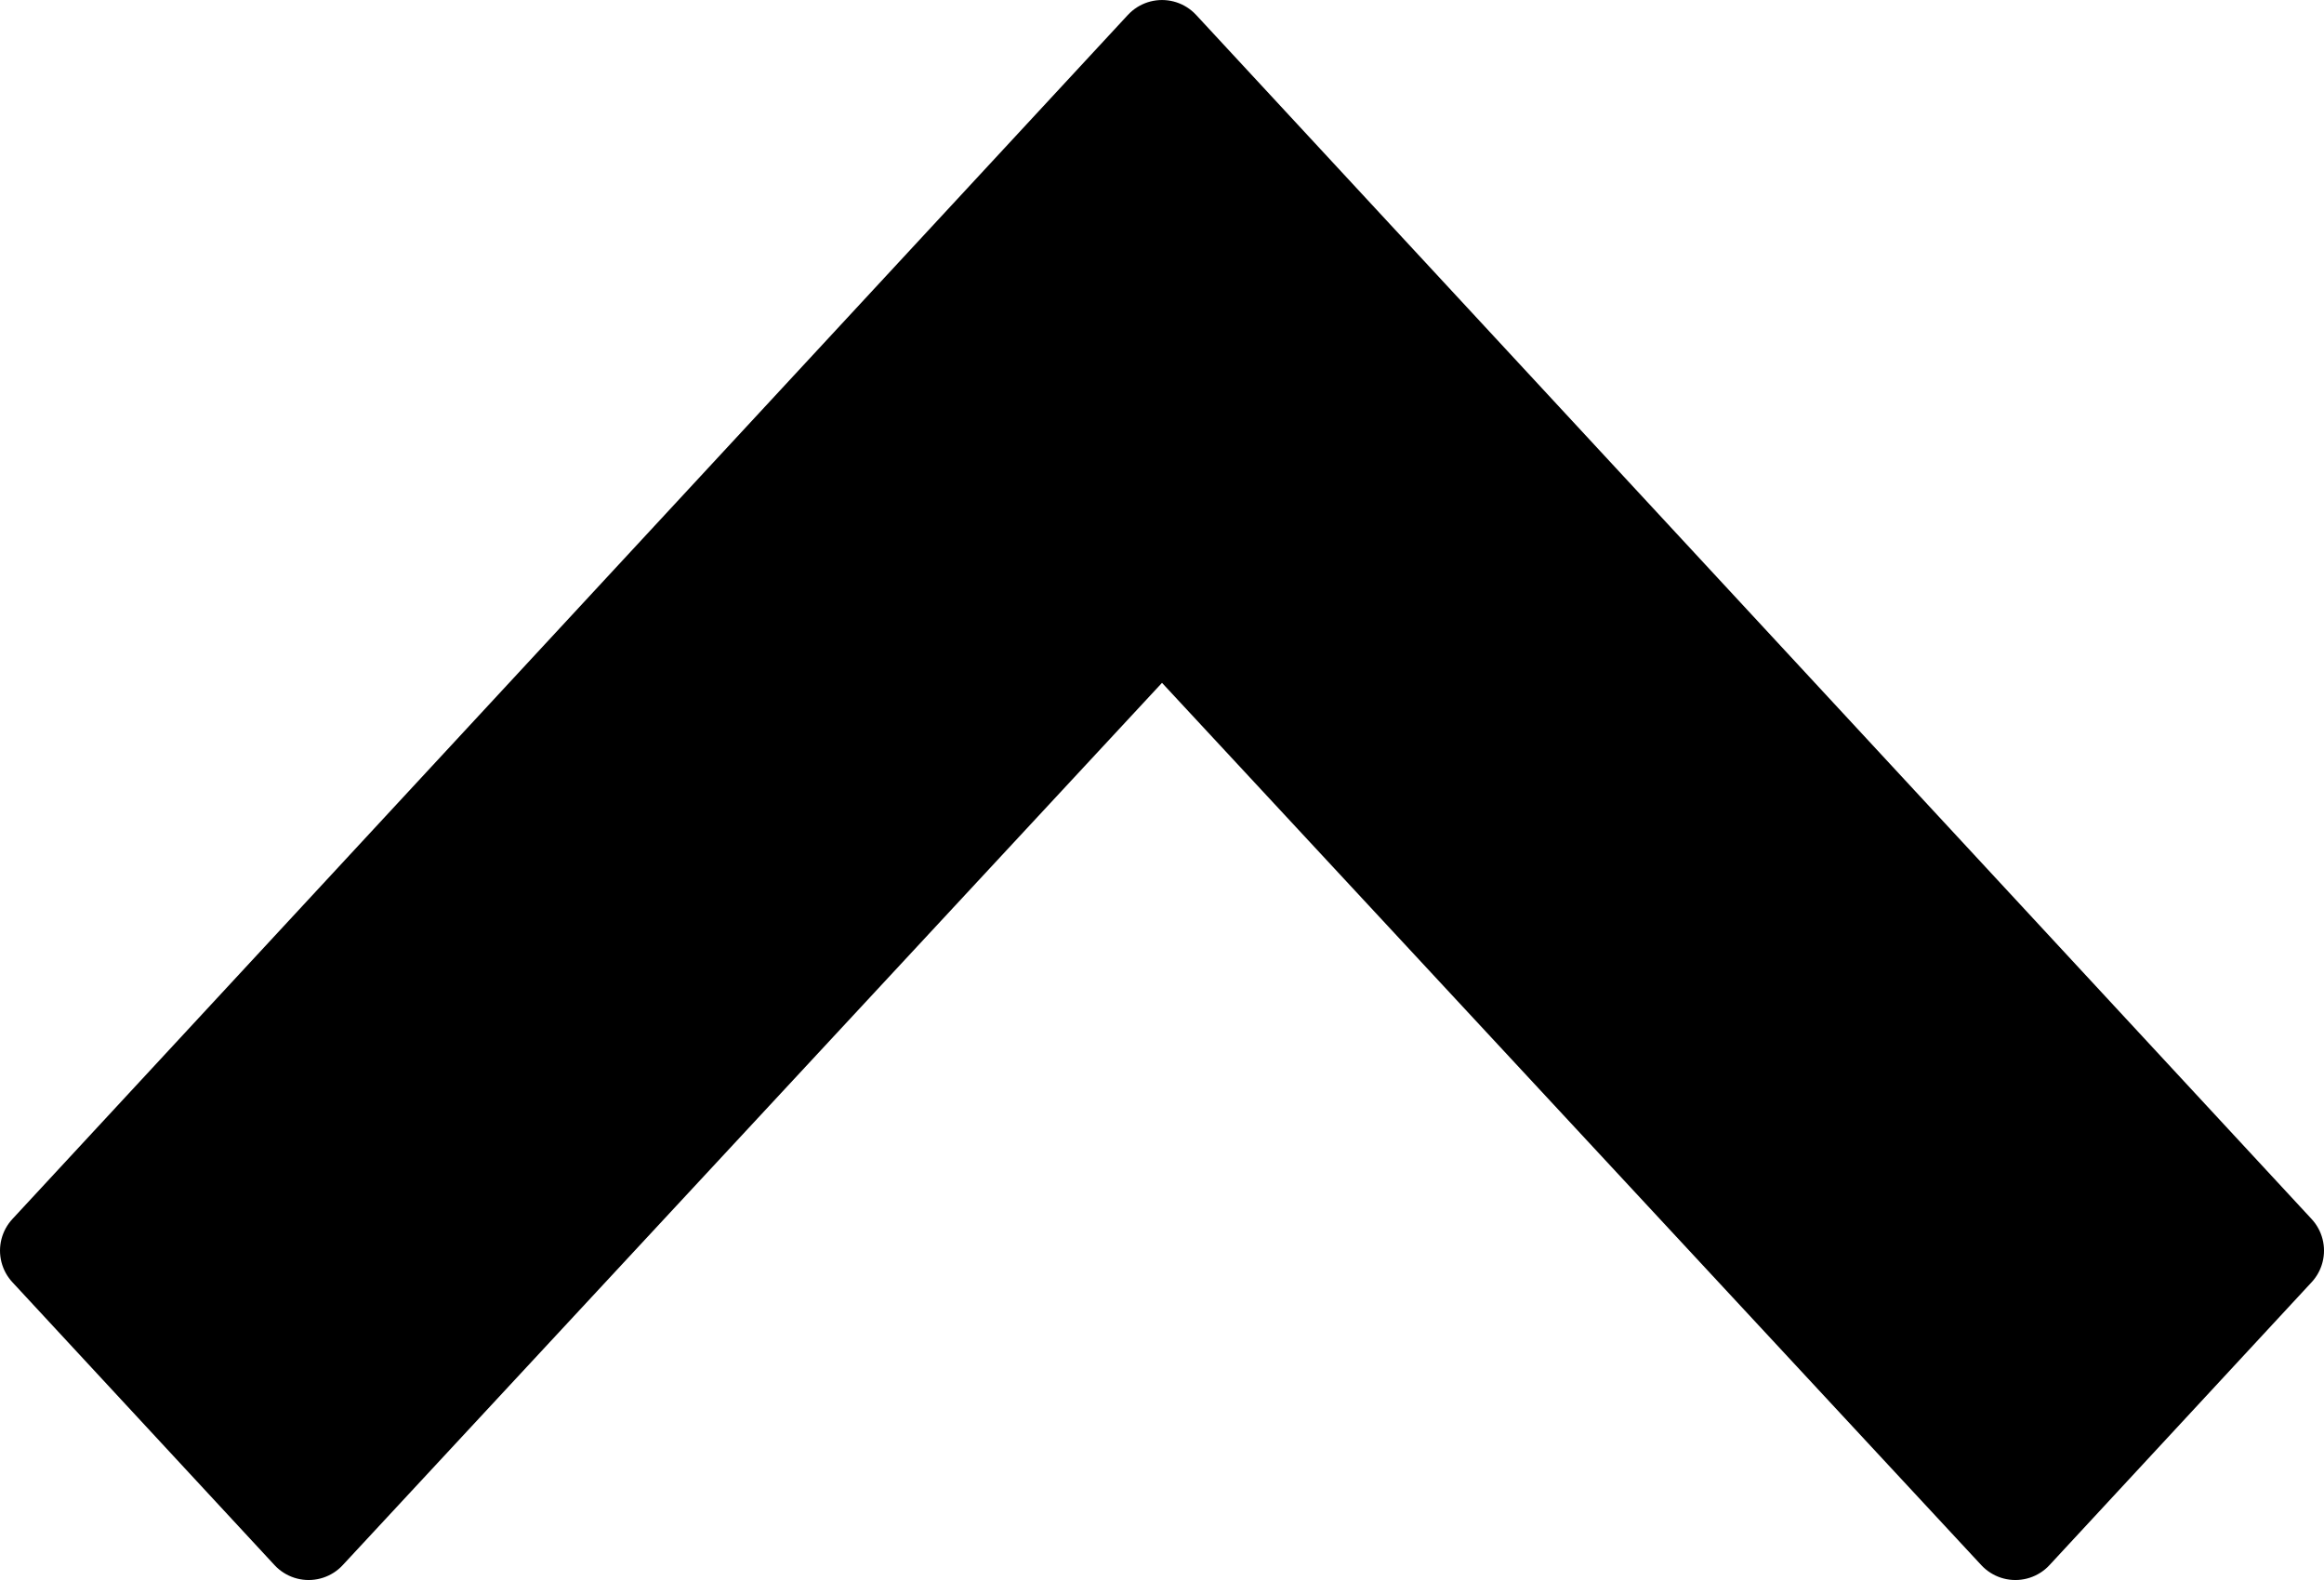
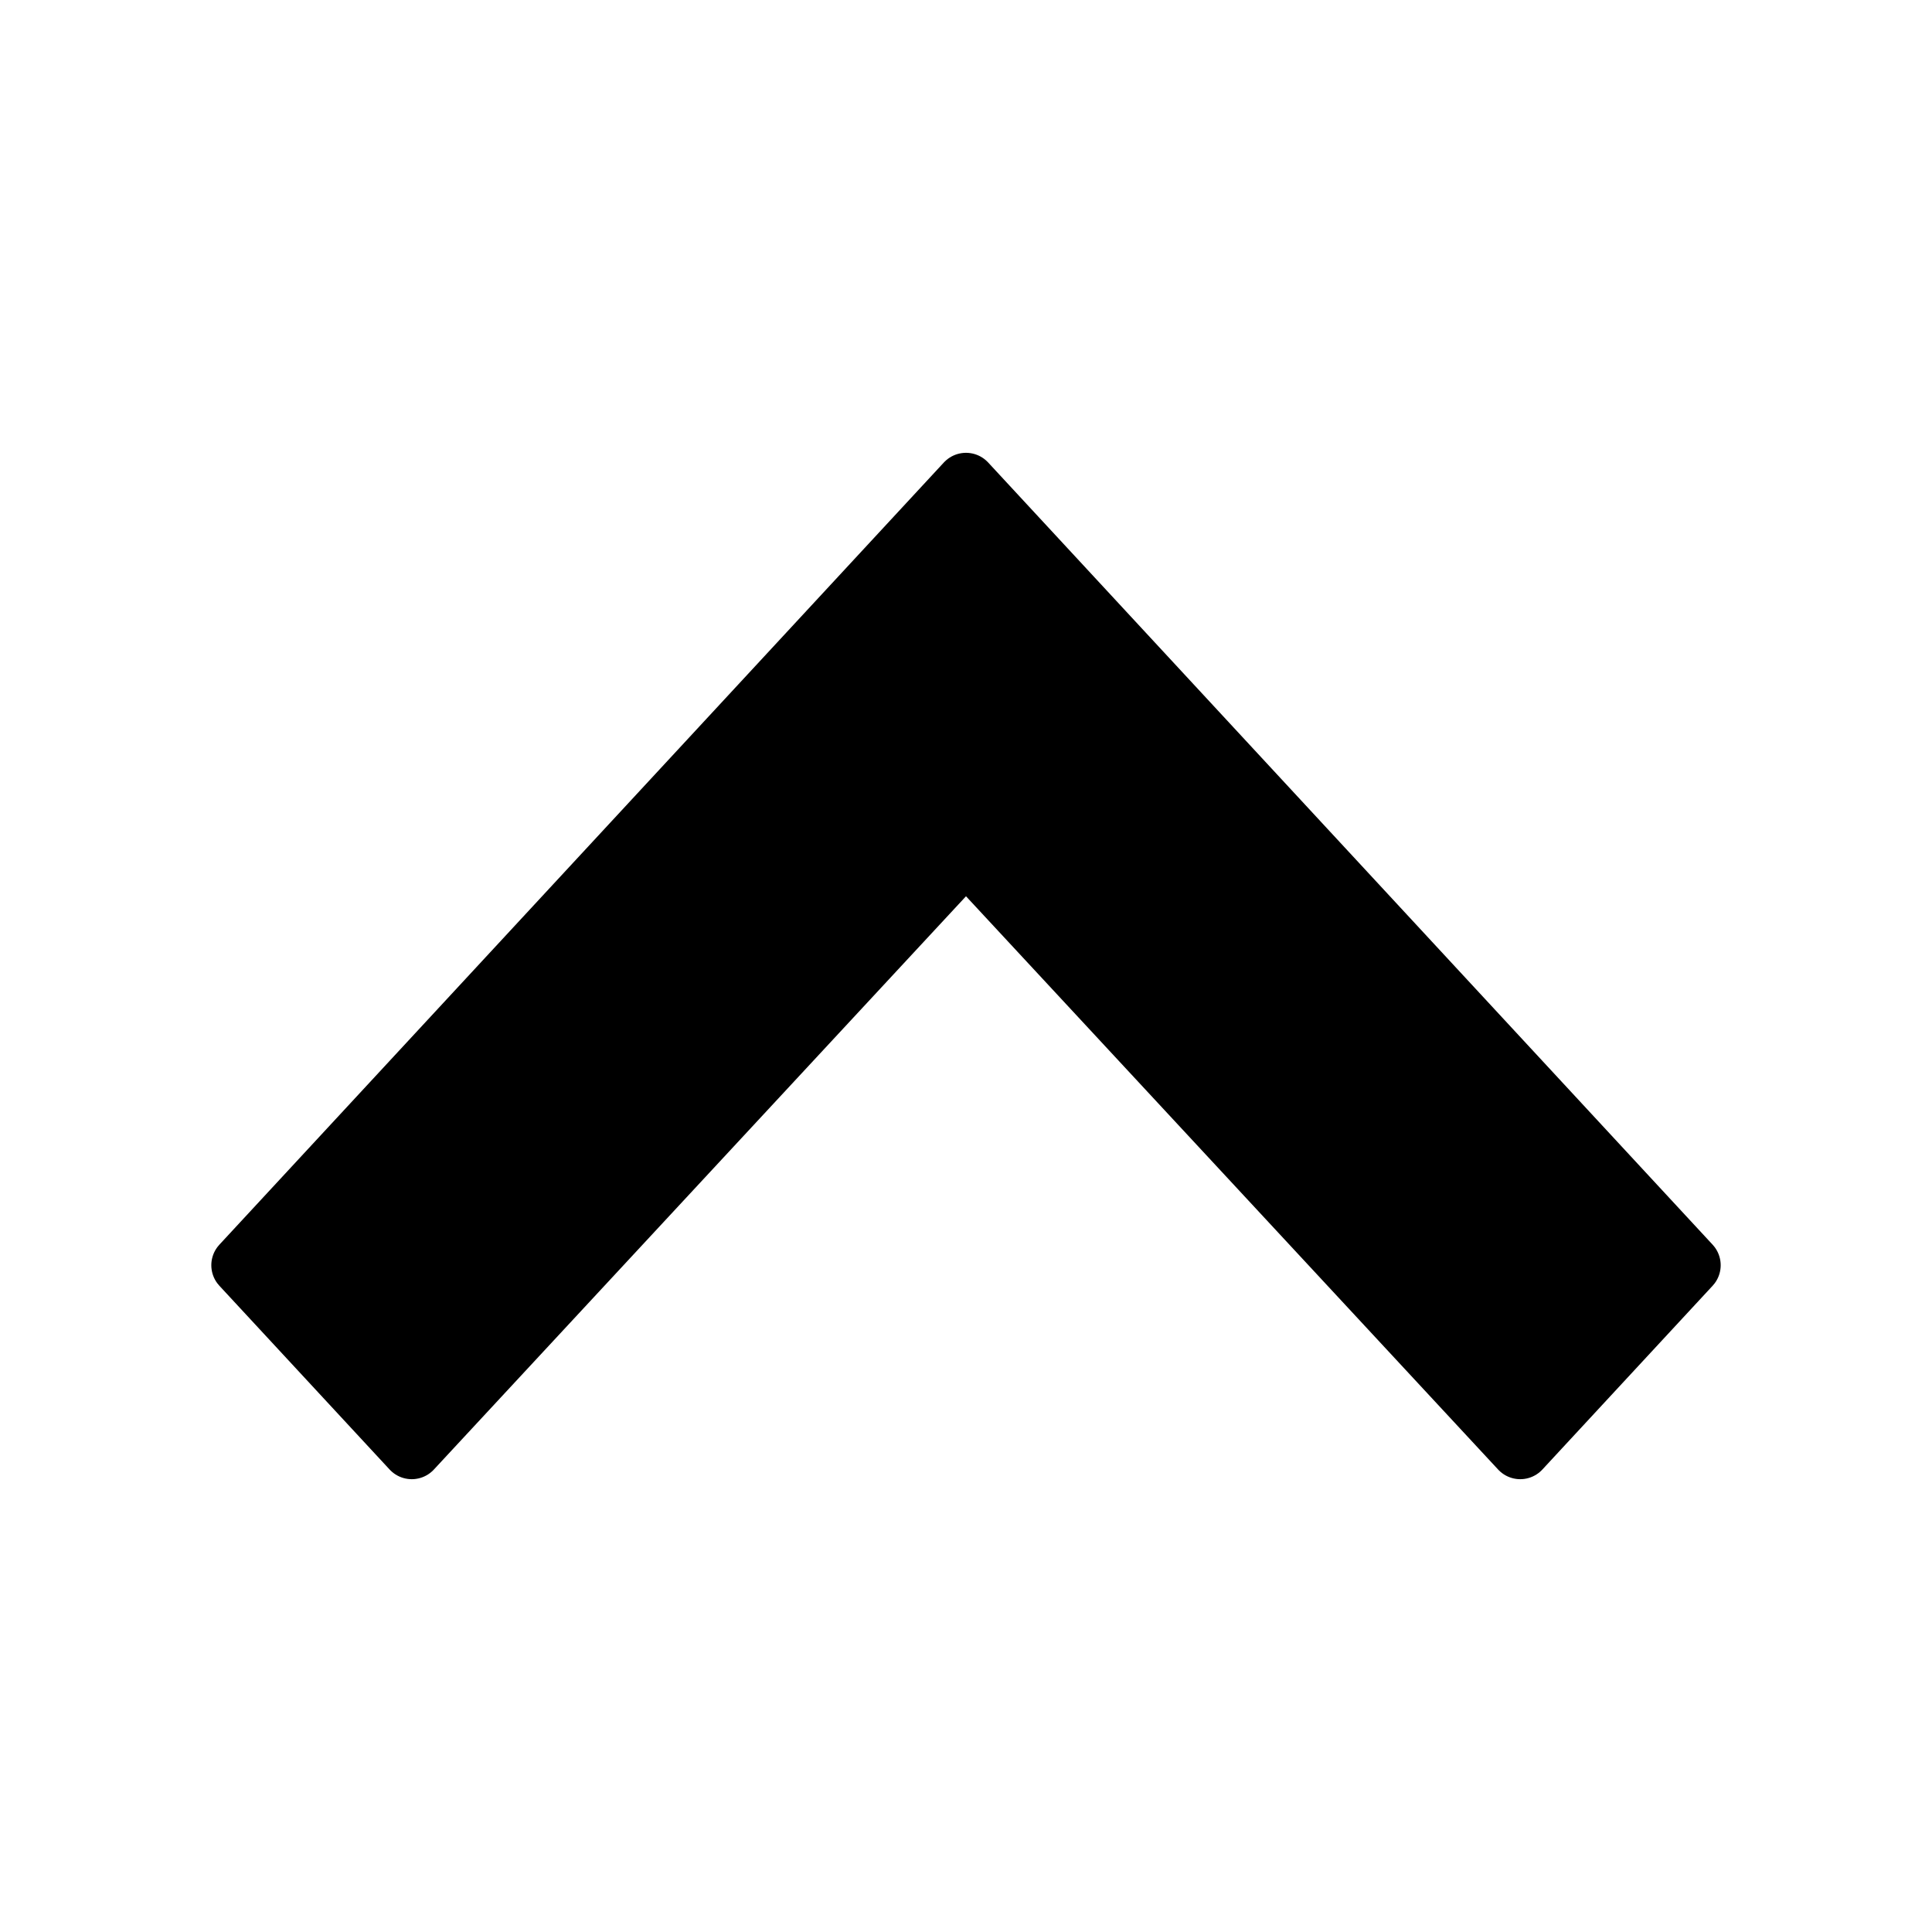
- <svg xmlns="http://www.w3.org/2000/svg" width="12.5" height="8.5" viewBox="-701.84 -3532.872 12.5 8.5">
+ <svg xmlns="http://www.w3.org/2000/svg" width="16" height="16" viewBox="-672 -3530 16 16">
  <g fill="none">
-     <path fill="#000" d="m-691-3524.622-4.59-4.944-4.59 4.944-1.41-1.522 6-6.478 6 6.478Z" />
-     <path stroke="#000" stroke-linecap="round" stroke-linejoin="round" stroke-width=".5" d="m-691-3524.622-4.59-4.944-4.59 4.944-1.41-1.522 6-6.478 6 6.478Z" />
+     <path fill="#000" d="m-659.41-3518-4.59-4.945-4.59 4.945-1.41-1.522 6-6.478 6 6.478Z" />
+     <path stroke="#000" stroke-linecap="round" stroke-linejoin="round" stroke-width=".5" d="m-659.41-3518-4.59-4.945-4.59 4.945-1.41-1.522 6-6.478 6 6.478Z" />
  </g>
</svg>
